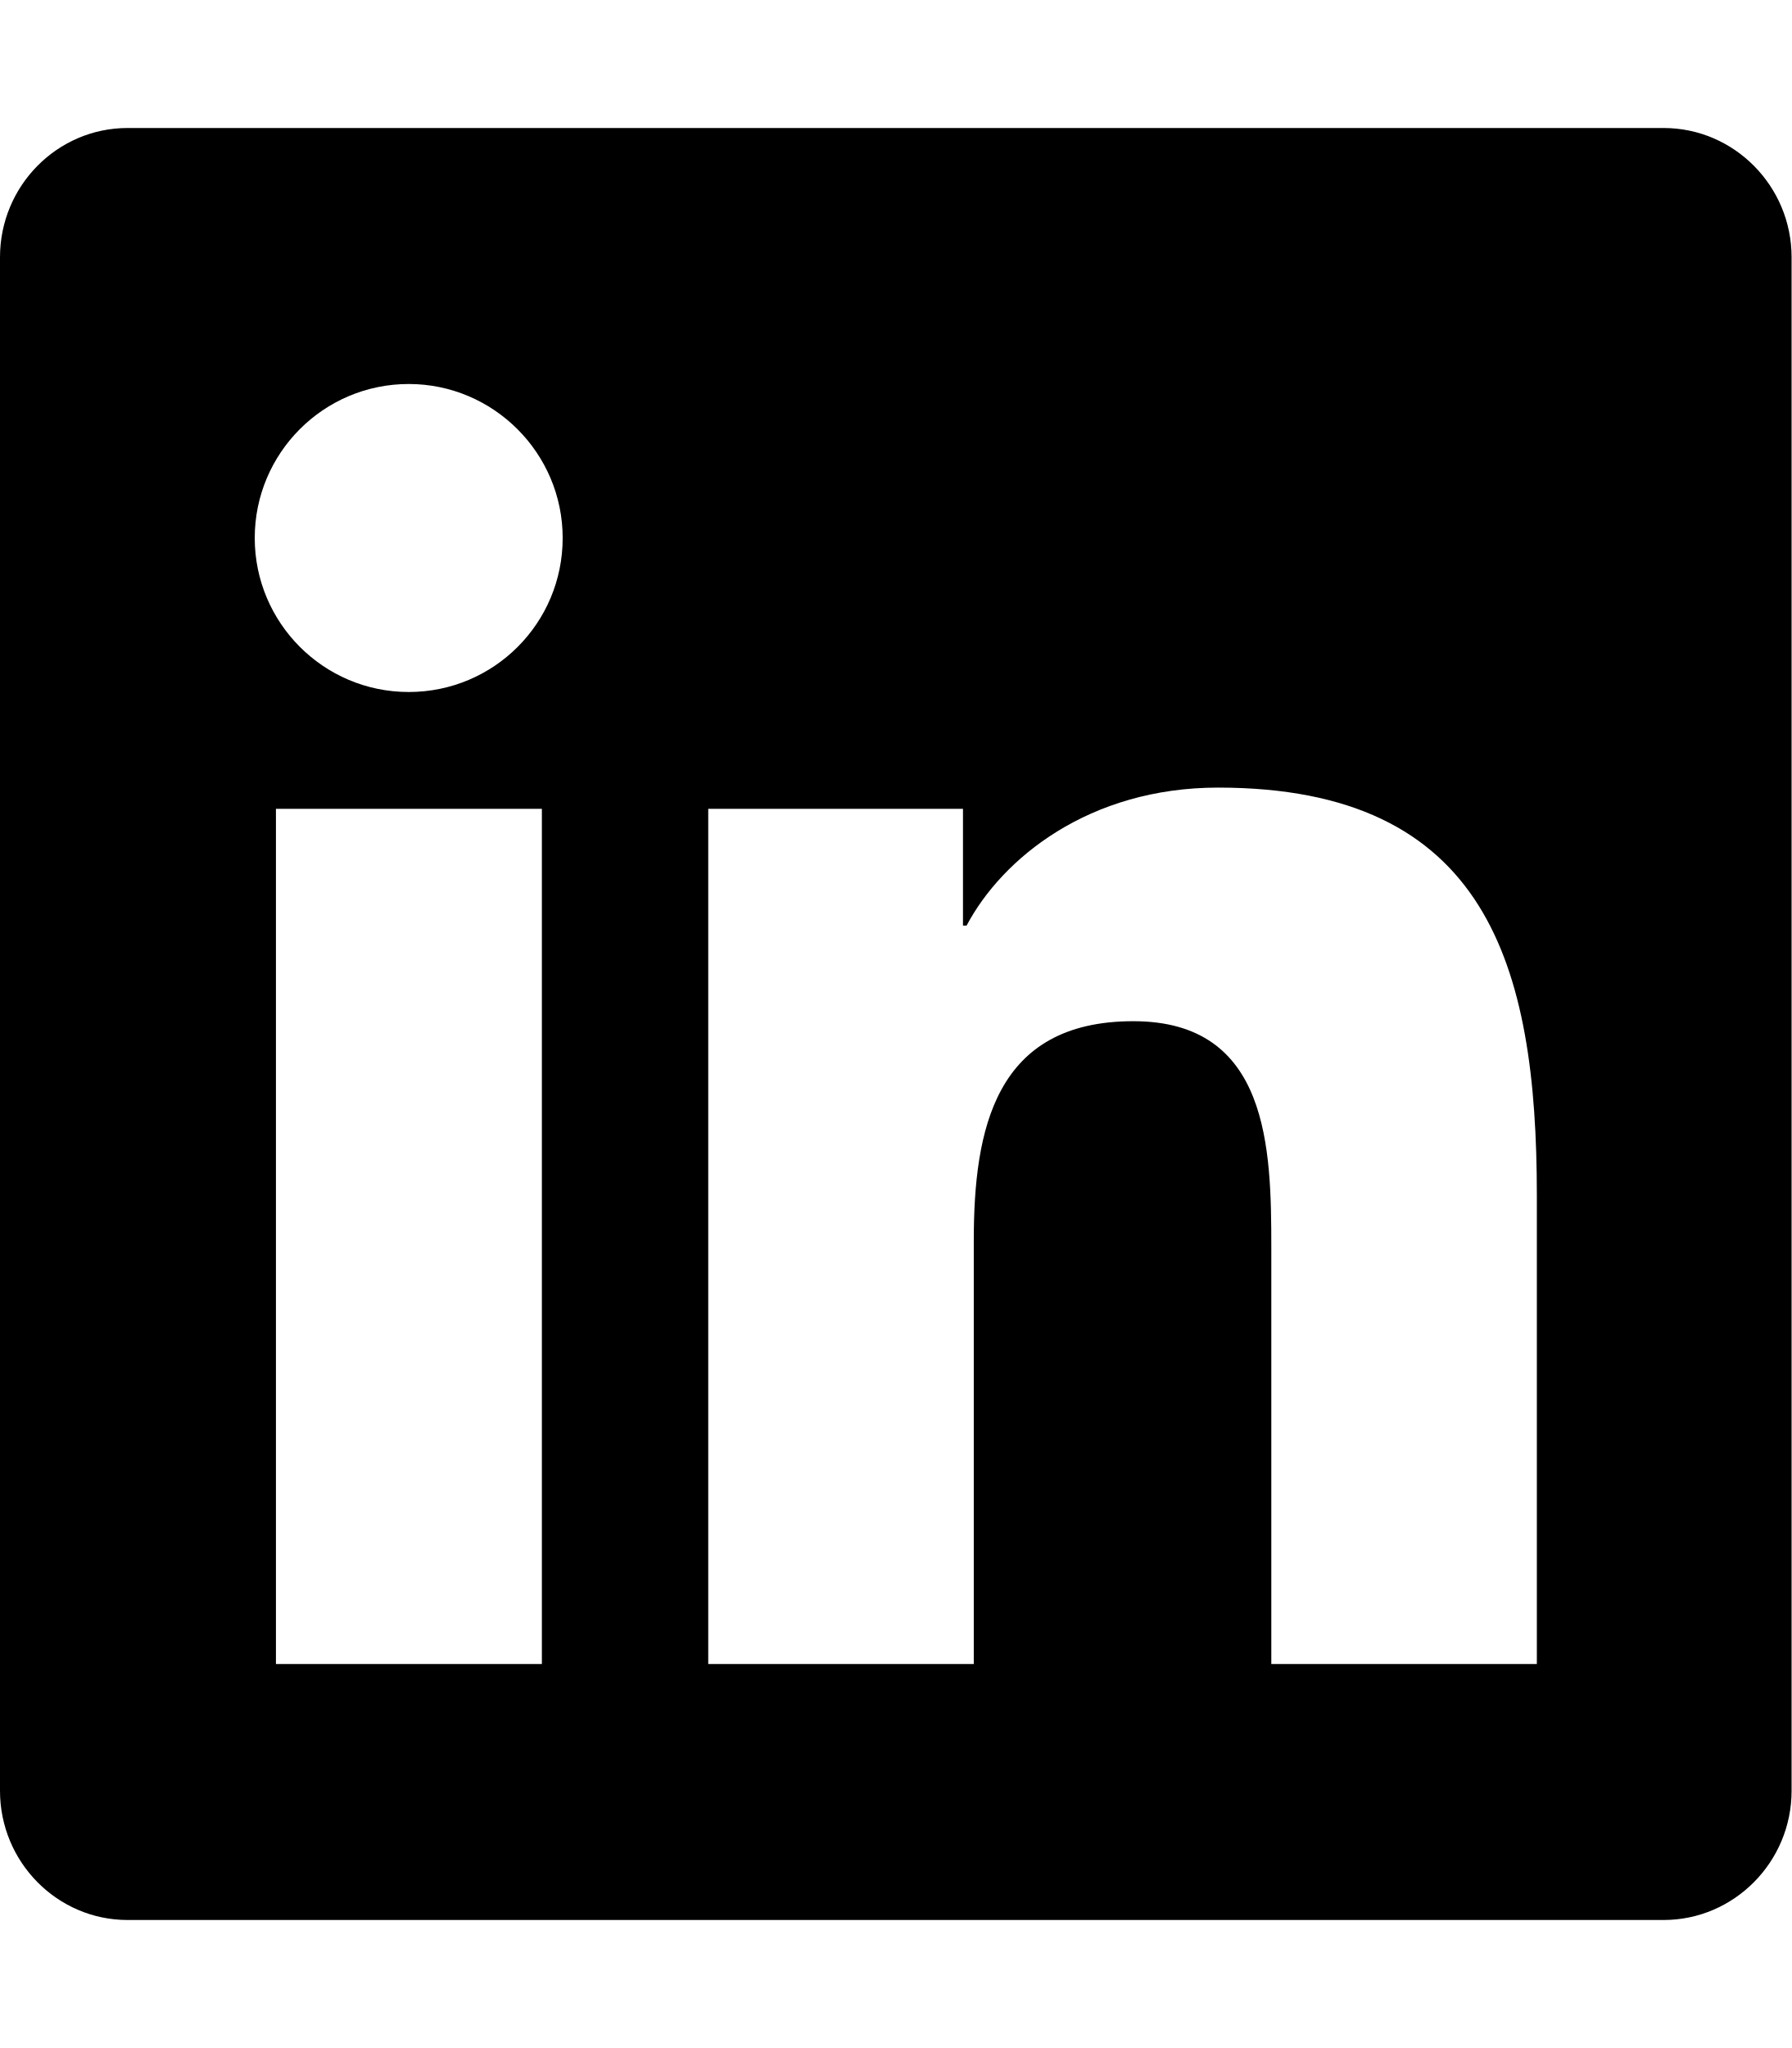
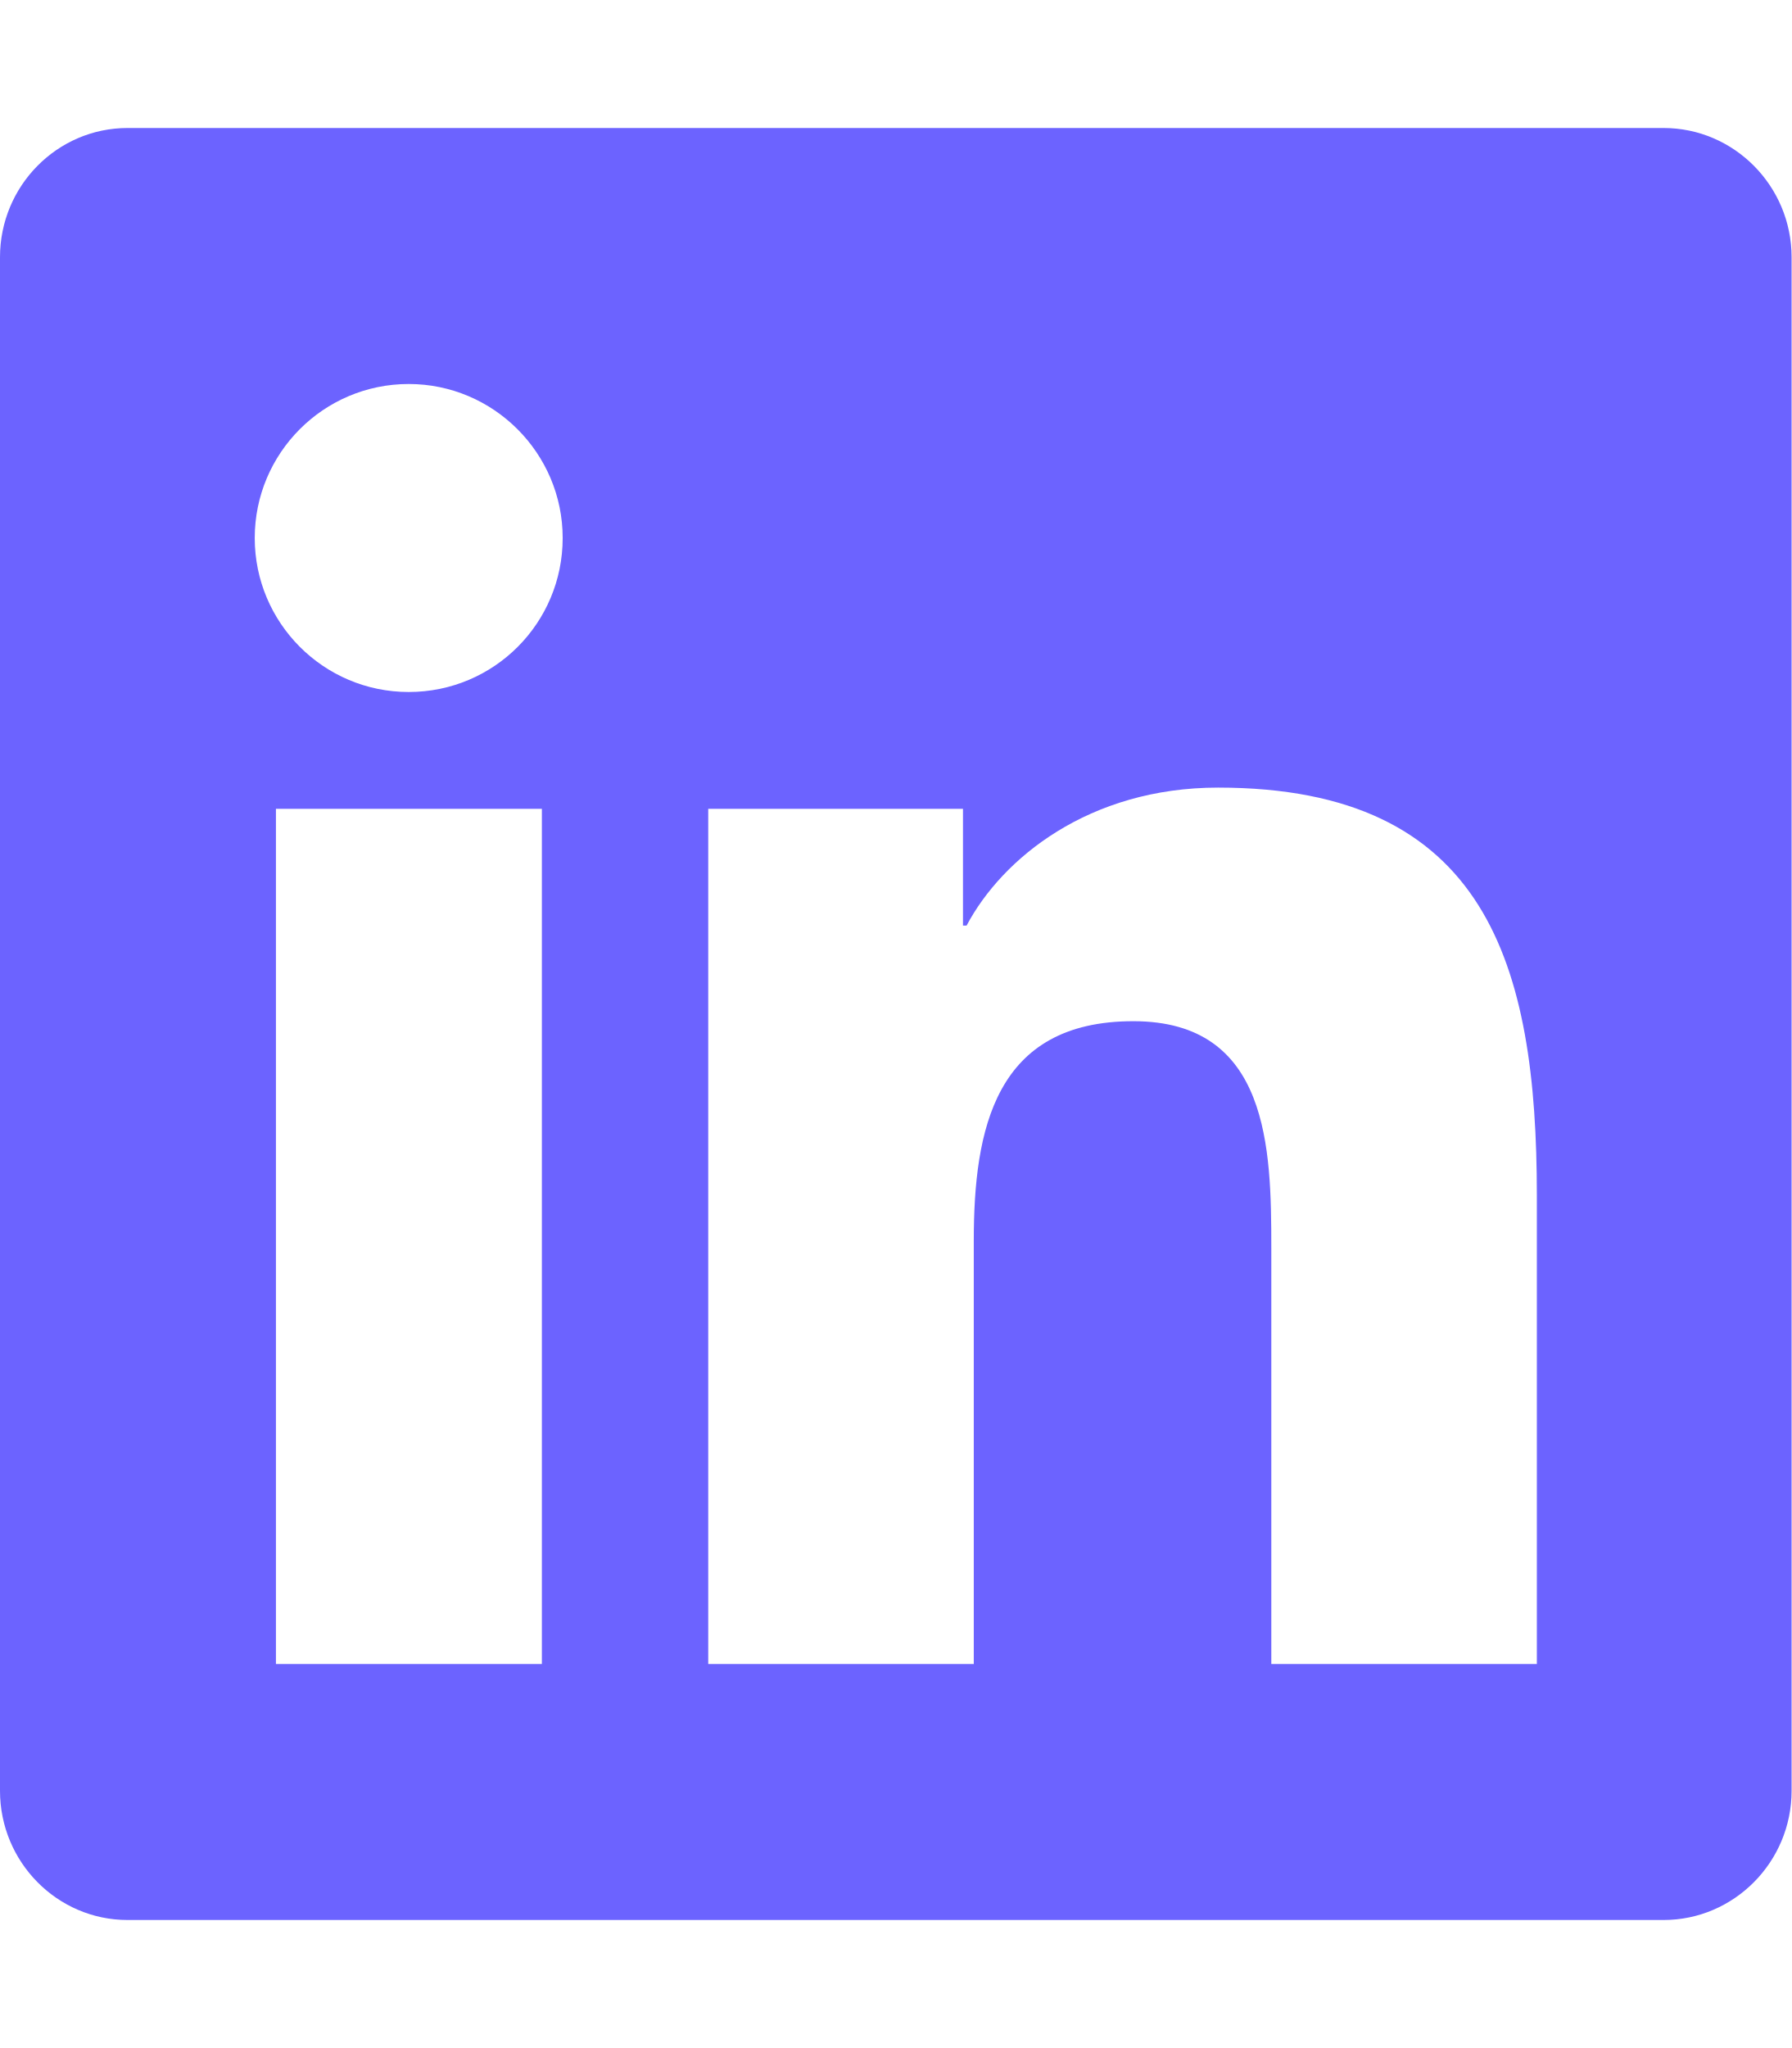
<svg xmlns="http://www.w3.org/2000/svg" aria-hidden="true" focusable="false" data-prefix="fab" data-icon="linkedin" class="svg-inline--fa fa-linkedin fa-w-14" role="img" viewBox="0 0 448 512">
-   <path fill="currentColor" d="M416 32H31.9C14.3 32 0 46.5 0 64.3v383.4C0 465.5 14.3 480 31.9 480H416c17.6 0 32-14.5 32-32.3V64.3c0-17.8-14.4-32.3-32-32.3zM135.4 416H69V202.2h66.5V416zm-33.2-243c-21.3 0-38.5-17.3-38.5-38.5S80.9 96 102.2 96c21.2 0 38.5 17.3 38.5 38.5 0 21.3-17.2 38.5-38.5 38.5zm282.1 243h-66.4V312c0-24.8-.5-56.7-34.5-56.7-34.6 0-39.9 27-39.9 54.9V416h-66.4V202.2h63.7v29.2h.9c8.9-16.8 30.6-34.5 62.9-34.5 67.2 0 79.7 44.3 79.7 101.9V416z" />
+   <path fill="#6c63ff" d="M416 32H31.9C14.3 32 0 46.5 0 64.3v383.4C0 465.5 14.3 480 31.9 480H416c17.6 0 32-14.5 32-32.3V64.3c0-17.8-14.4-32.3-32-32.3zM135.4 416H69V202.2h66.5V416zm-33.2-243c-21.3 0-38.5-17.3-38.5-38.5S80.9 96 102.2 96c21.2 0 38.5 17.3 38.5 38.5 0 21.3-17.2 38.5-38.5 38.5zm282.1 243h-66.4V312c0-24.8-.5-56.7-34.5-56.7-34.6 0-39.9 27-39.9 54.9V416h-66.4V202.2h63.7v29.2h.9c8.9-16.8 30.6-34.5 62.9-34.5 67.2 0 79.7 44.3 79.7 101.9V416z" />
</svg>
